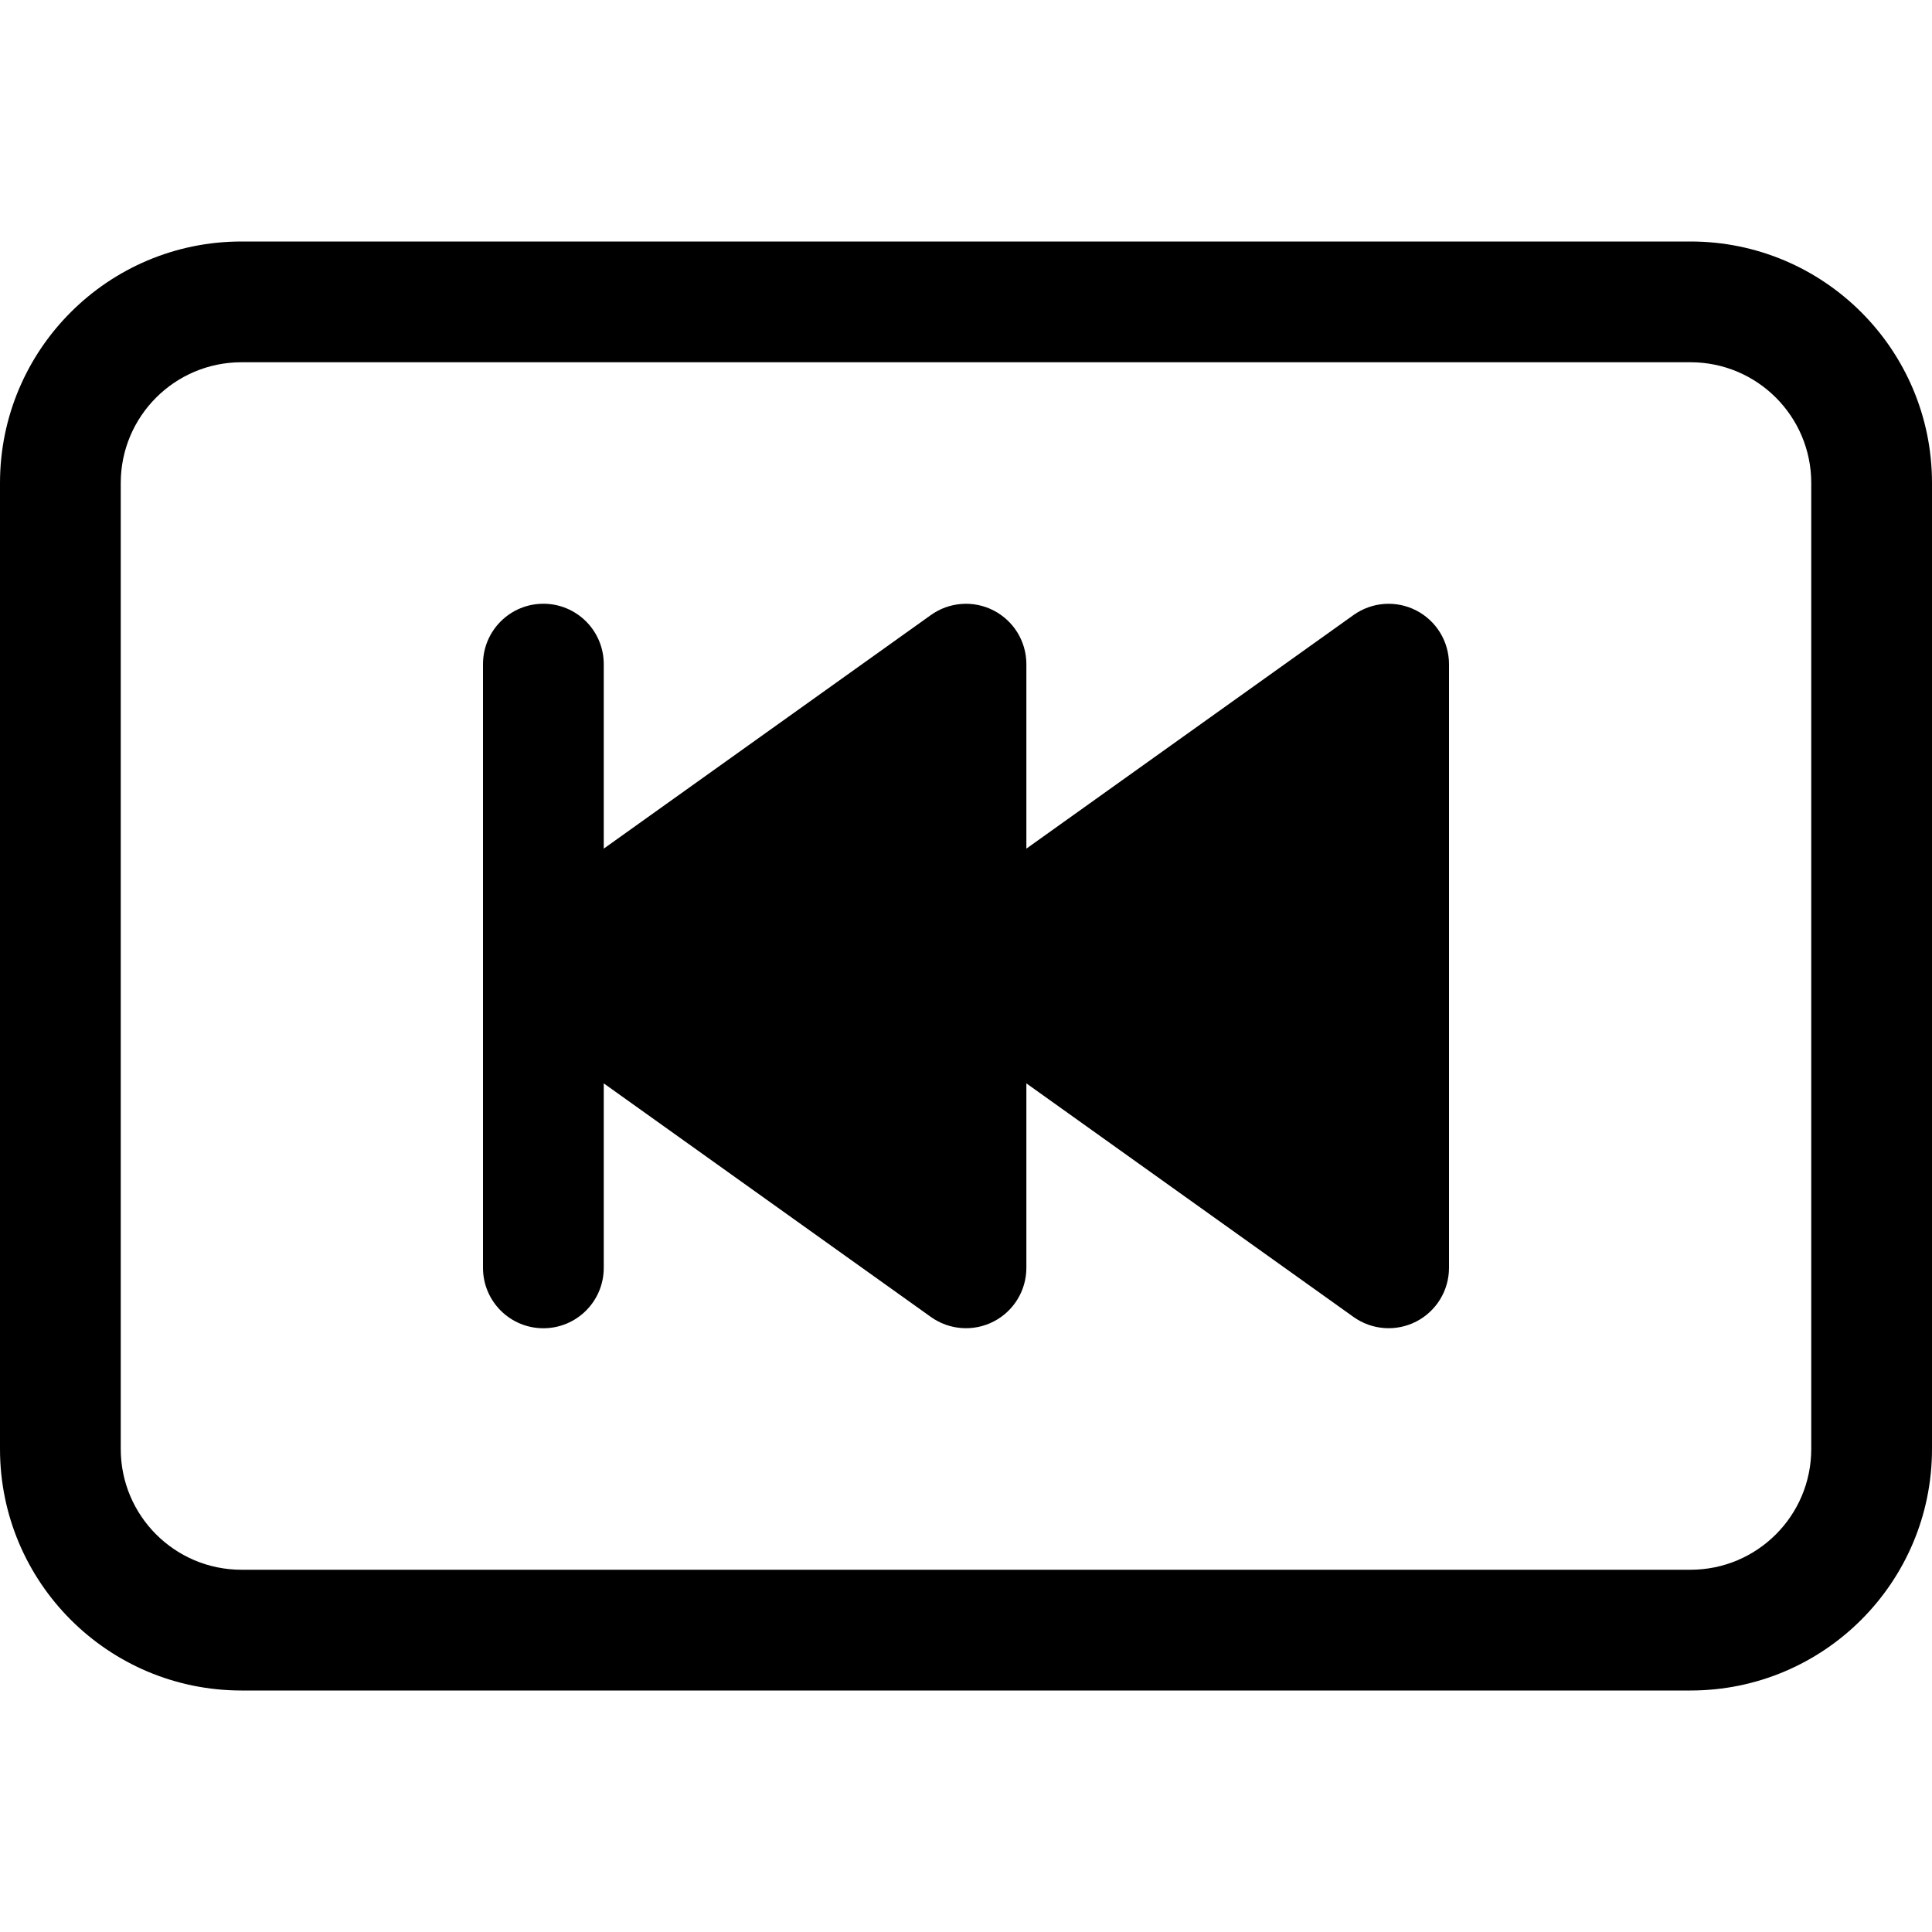
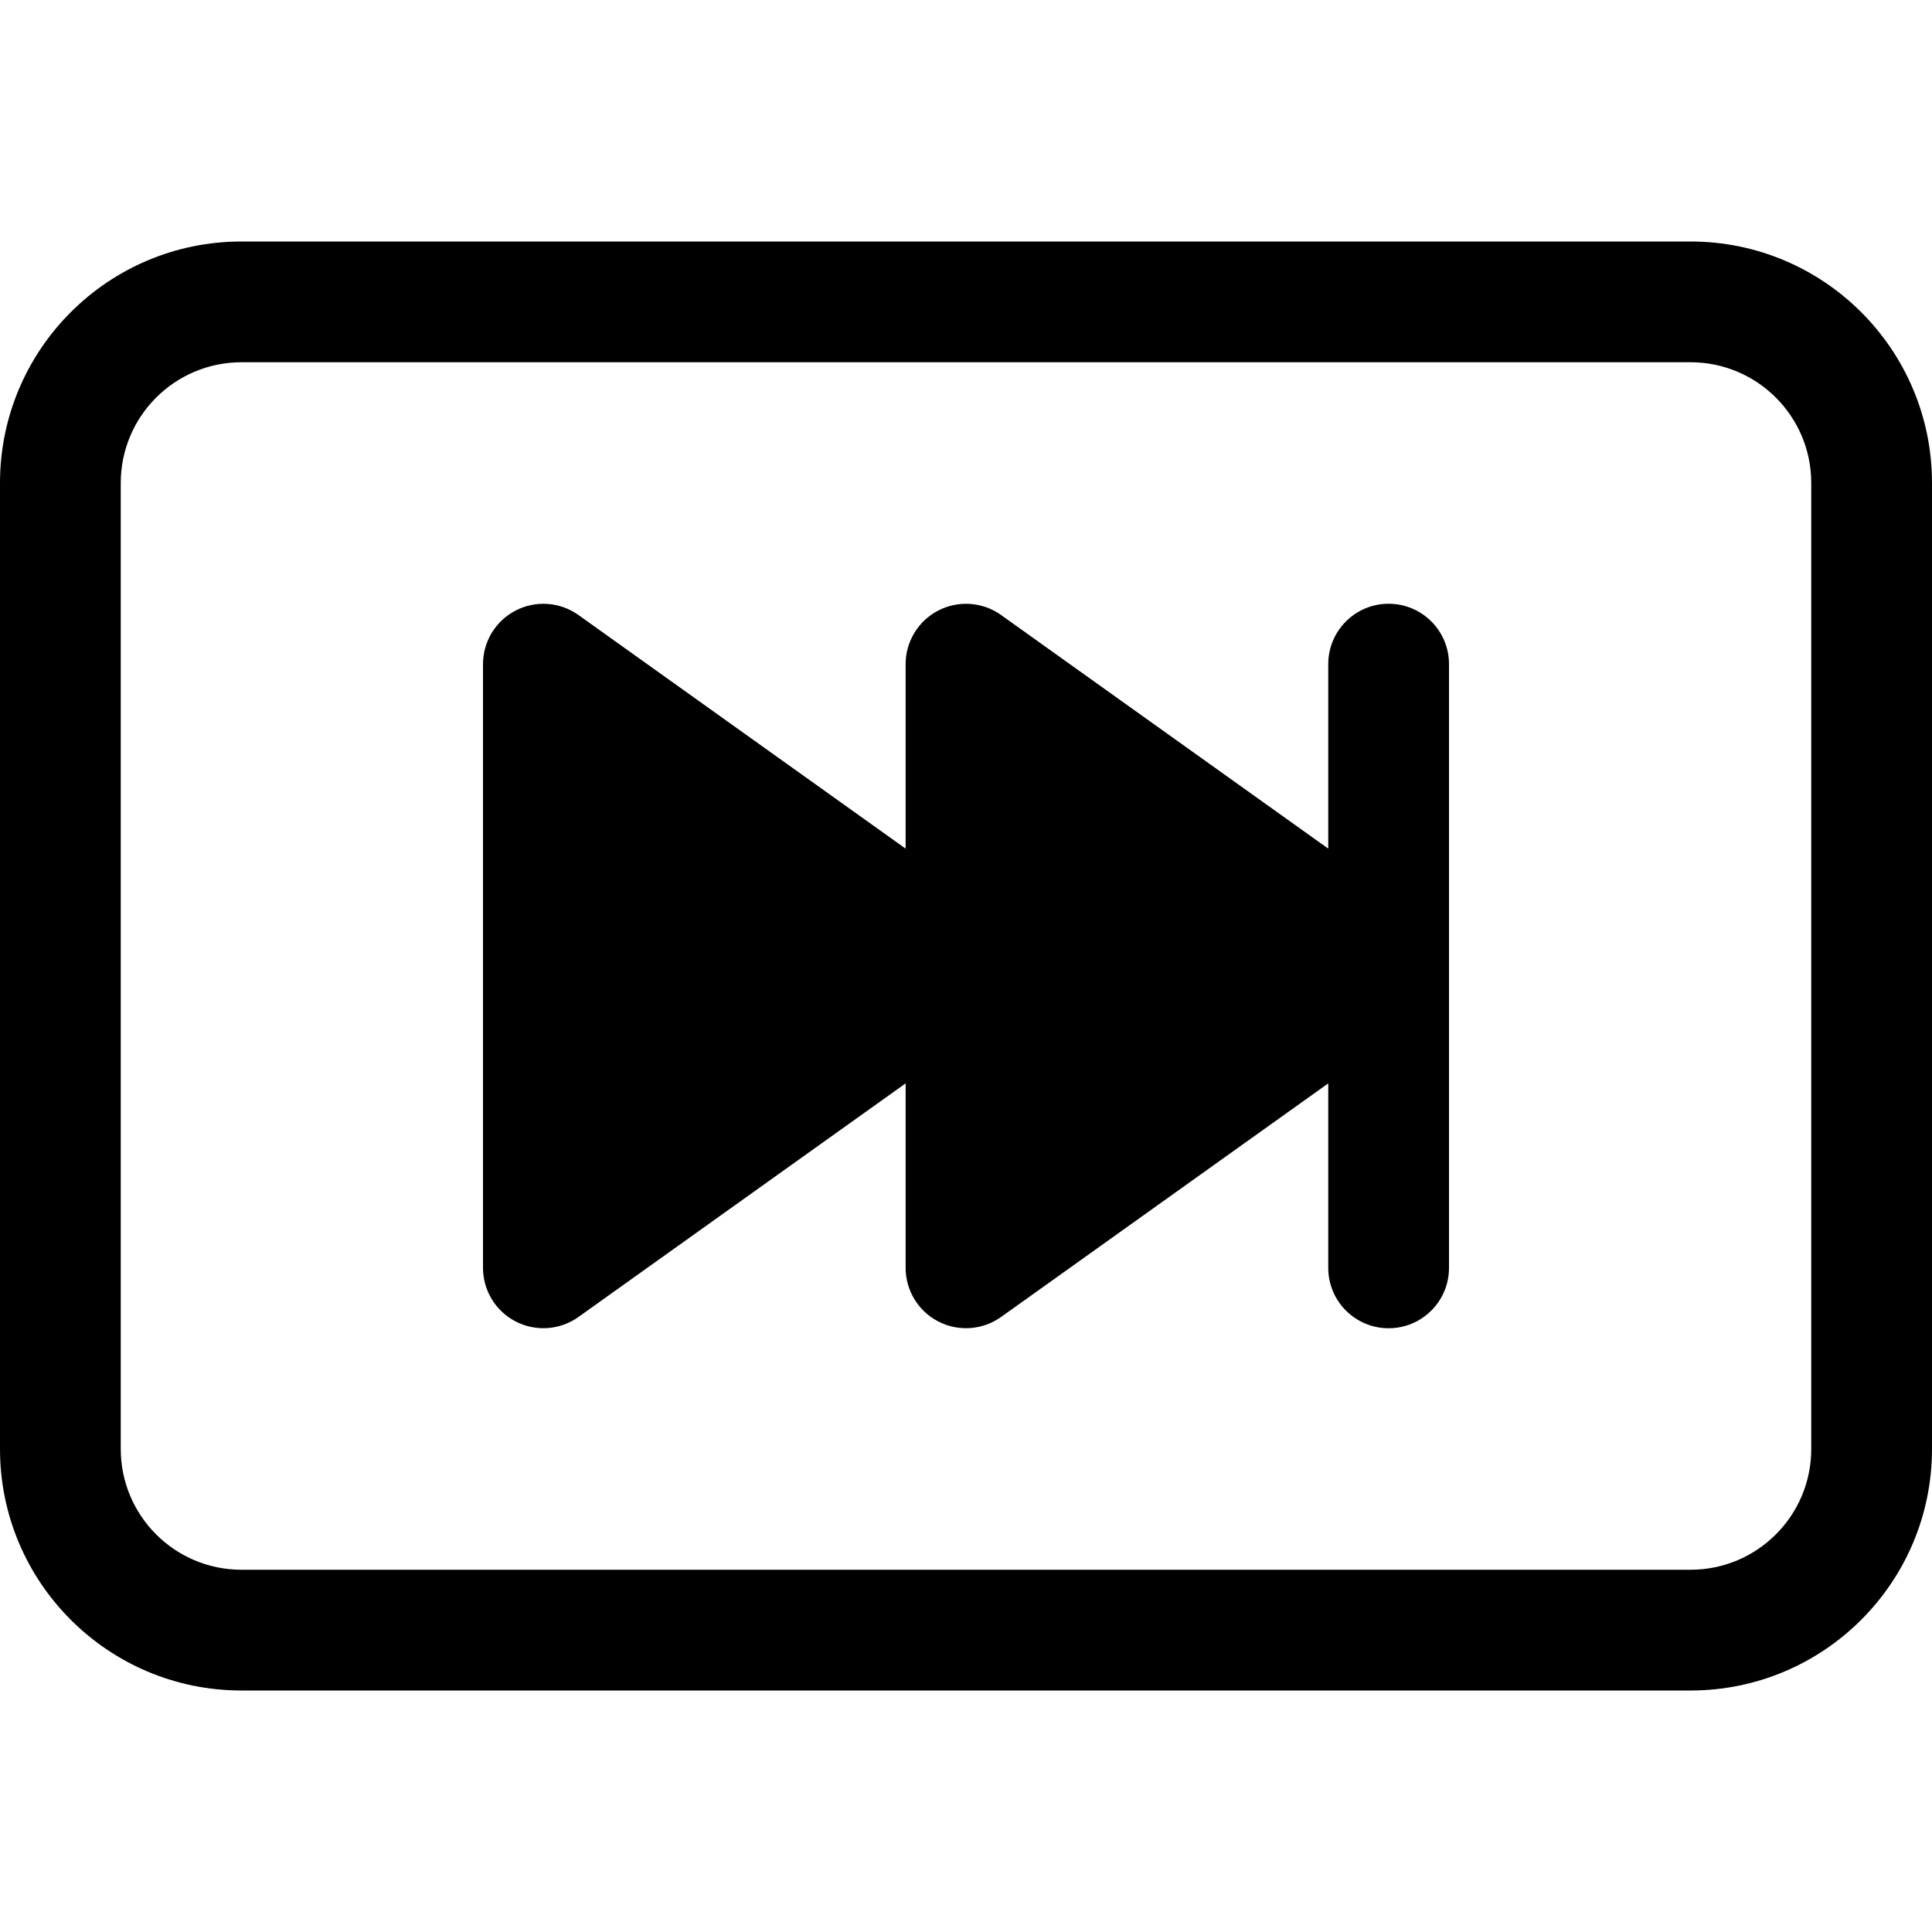
<svg xmlns="http://www.w3.org/2000/svg" width="16" height="16" fill="currentColor" class="bi bi-skip-forward-btn" viewBox="0 0 16 16">
-   <path d="M11.21 5.093A.5.5 0 0 1 12 5.5v5a.5.5 0 0 1-.79.407L8.5 8.972V10.5a.5.5 0 0 1-.79.407L5 8.972V10.5a.5.5 0 0 1-1 0v-5a.5.5 0 0 1 1 0v1.528l2.71-1.935a.5.5 0 0 1 .79.407v1.528l2.71-1.935z" />
+   <path d="M4.79 5.093A.5.5 0 0 0 4 5.5v5a.5.5 0 0 0 .79.407L7.5 8.972V10.5a.5.5 0 0 0 .79.407L11 8.972V10.5a.5.5 0 0 0 1 0v-5a.5.5 0 0 0-1 0v1.528L8.29 5.093a.5.5 0 0 0-.79.407v1.528L4.79 5.093z" />
  <path d="M0 4a2 2 0 0 1 2-2h12a2 2 0 0 1 2 2v8a2 2 0 0 1-2 2H2a2 2 0 0 1-2-2V4zm15 0a1 1 0 0 0-1-1H2a1 1 0 0 0-1 1v8a1 1 0 0 0 1 1h12a1 1 0 0 0 1-1V4z" />
</svg>
